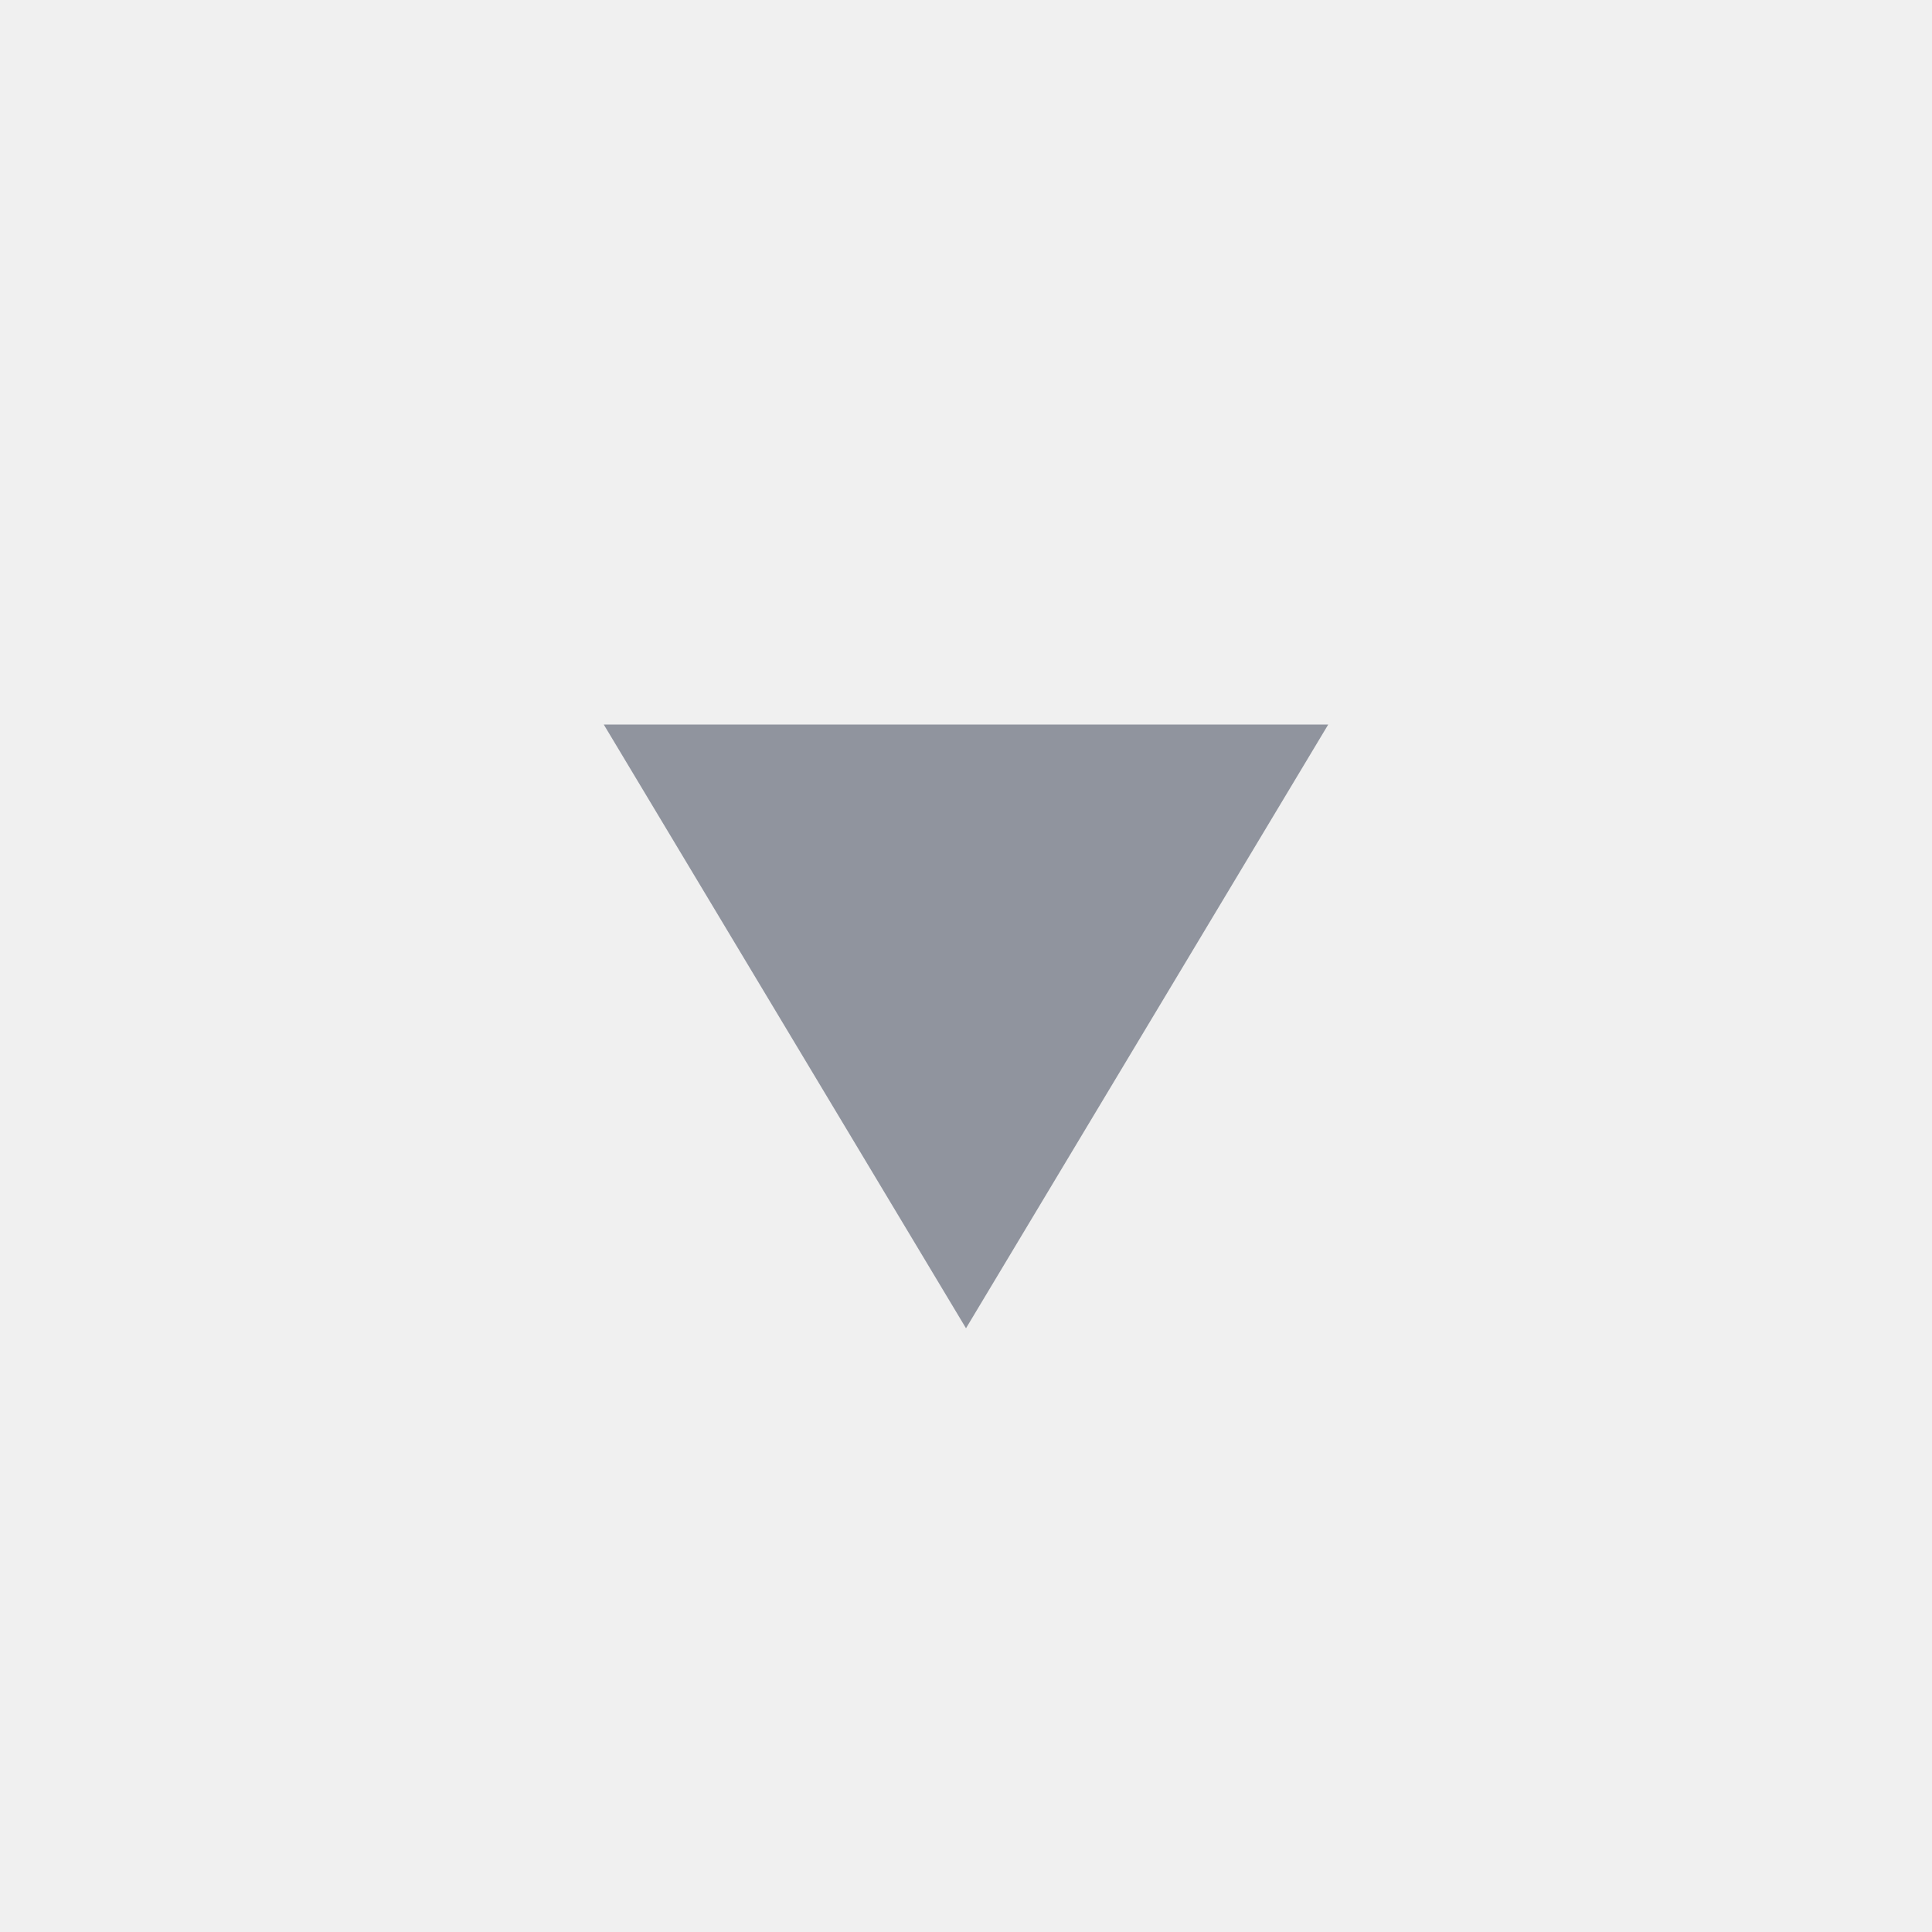
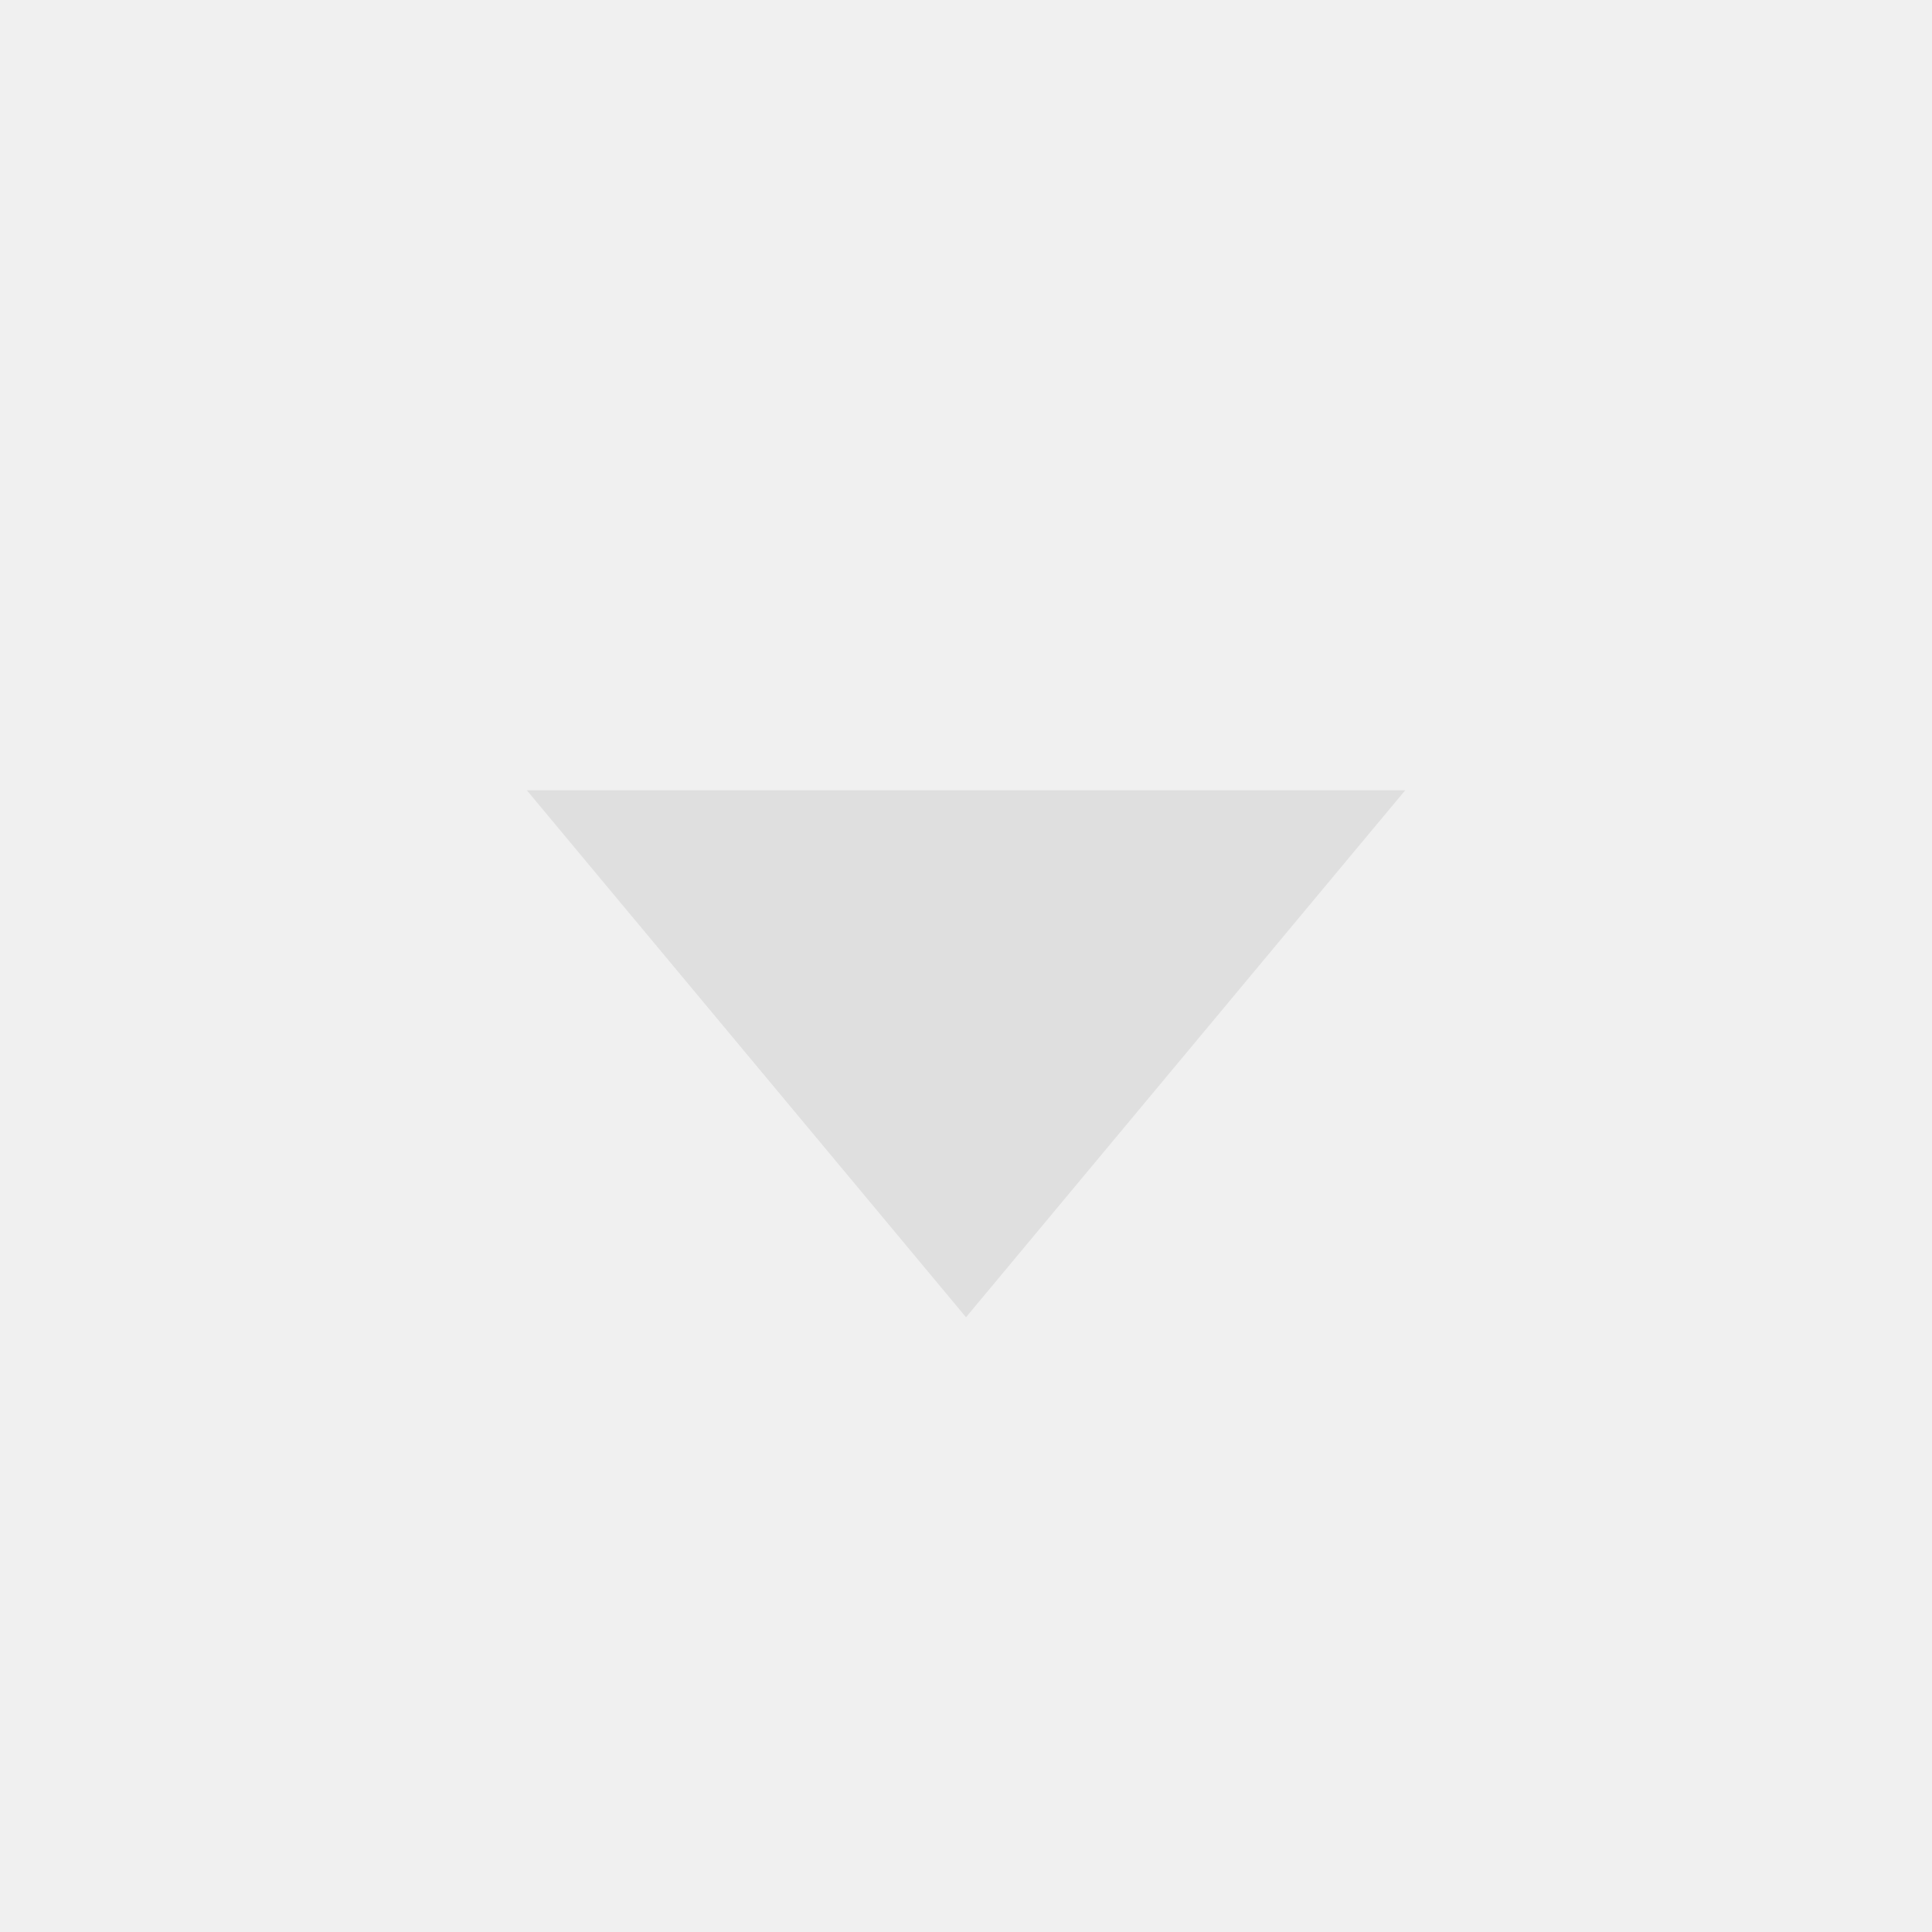
- <svg xmlns="http://www.w3.org/2000/svg" id="svg4306" style="enable-background:new" width="16" height="16" version="1.1">
-   <g id="active-center" transform="matrix(1,0,0,-1,0,16.00001)">
-     <g id="g4249">
-       <rect id="rect17883-32-6-9" style="display:inline;opacity:0.7;fill:none;fill-opacity:1;stroke:none;stroke-width:1;stroke-linecap:butt;stroke-linejoin:miter;stroke-miterlimit:4;stroke-dasharray:none;stroke-dashoffset:0;stroke-opacity:0" width="16" height="16" x="0" y="0" />
-       <path id="path4407" style="color:#000000;font-style:normal;font-variant:normal;font-weight:normal;font-stretch:normal;font-size:medium;line-height:normal;font-family:Sans;-inkscape-font-specification:Sans;text-indent:0;text-align:start;text-decoration:none;text-decoration-line:none;letter-spacing:normal;word-spacing:normal;text-transform:none;direction:ltr;block-progression:tb;writing-mode:lr-tb;baseline-shift:baseline;text-anchor:start;display:inline;overflow:visible;visibility:visible;opacity:1;fill:#90949e;fill-opacity:1;stroke:none;stroke-width:2;marker:none;enable-background:accumulate" d="M 5,10 11,10 8,5 Z" />
-     </g>
+ <svg xmlns="http://www.w3.org/2000/svg" id="svg4306" width="22" height="22" version="1.1" style="enable-background:new">
+   <g id="active-center" transform="matrix(1,0,0,-1,0,22)">
+     <rect id="rect4266" width="22" height="22" x="0" y="0" style="opacity:0.001;fill:#000000;fill-opacity:1;fill-rule:nonzero;stroke:none;stroke-width:2;stroke-linecap:round;stroke-linejoin:round;stroke-miterlimit:4;stroke-dasharray:none;stroke-opacity:1" />
+     <path id="path4167" d="m 12.149,4.029 2.887,5 2.887,5 H 12.149 6.375 L 9.262,9.029 Z" transform="matrix(0.8660254,0,0,0.6,0.4788495,4.582856)" style="opacity:1;fill:#dfdfdf;fill-opacity:1;fill-rule:evenodd;stroke:none;stroke-width:8;stroke-linecap:butt;stroke-linejoin:round;stroke-miterlimit:4;stroke-dasharray:none;stroke-opacity:1" />
  </g>
-   <g id="hover-center" transform="matrix(1,0,0,-1,-19,16.00001)">
-     <ellipse id="path4068-7-5-9-6-7-2-1-6-1" style="display:inline;opacity:1;fill:#fefefe;fill-opacity:1;stroke:none;stroke-width:0;stroke-linecap:butt;stroke-linejoin:miter;stroke-miterlimit:4;stroke-dasharray:none;stroke-dashoffset:0;stroke-opacity:1" cx="45" cy="8" rx="6" ry="6" />
-     <path id="path4068-7-5-9-6-7-2-5-23-4-3" style="display:inline;opacity:1;fill:#d4d5db;fill-opacity:1;stroke:none;stroke-width:0;stroke-linecap:butt;stroke-linejoin:miter;stroke-miterlimit:4;stroke-dasharray:none;stroke-dashoffset:0;stroke-opacity:1" d="m 45,1 a 7,7 0 0 0 -7,7 7,7 0 0 0 7,7 7,7 0 0 0 7,-7 7,7 0 0 0 -7,-7 z m 0,1 a 6,6 0 0 1 6,6 6,6 0 0 1 -6,6 6,6 0 0 1 -6,-6 6,6 0 0 1 6,-6 z" />
-     <g id="g4834-0-4-5" style="display:inline;opacity:1;fill:#c0e3ff;fill-opacity:1" transform="translate(37,1)">
-       <g id="layer12-45-6-2-7" style="display:inline;fill:#c0e3ff;fill-opacity:1" transform="translate(-81.0002,-967)">
-         <path id="rect9057-8-2-3" style="color:#000000;font-style:normal;font-variant:normal;font-weight:normal;font-stretch:normal;font-size:medium;line-height:normal;font-family:Sans;-inkscape-font-specification:Sans;text-indent:0;text-align:start;text-decoration:none;text-decoration-line:none;letter-spacing:normal;word-spacing:normal;text-transform:none;writing-mode:lr-tb;direction:ltr;baseline-shift:baseline;text-anchor:start;display:inline;overflow:visible;visibility:visible;opacity:1;fill:#7a7f8b;fill-opacity:1;stroke:none;stroke-width:2;marker:none;enable-background:accumulate" d="m 86,976 h 6 l -3,-5 z" />
-       </g>
-     </g>
-     <rect id="rect17883-11-4-0" style="display:inline;opacity:1;fill:none;fill-opacity:1;stroke:none;stroke-width:1;stroke-linecap:butt;stroke-linejoin:miter;stroke-miterlimit:4;stroke-dasharray:none;stroke-dashoffset:0;stroke-opacity:0" width="16" height="16" x="37" y="0" />
+   <g id="hover-center" transform="matrix(1,0,0,-1,0,22)">
+     <rect style="opacity:0.001;fill:#000000;fill-opacity:1;fill-rule:nonzero;stroke:none;stroke-width:2;stroke-linecap:round;stroke-linejoin:round;stroke-miterlimit:4;stroke-dasharray:none;stroke-opacity:1" id="rect4208" width="22" height="22" x="23" y="0" />
+     <circle style="opacity:0.08;fill:#ffffff;fill-opacity:1;fill-rule:nonzero;stroke:none;stroke-width:0;stroke-linecap:square;stroke-linejoin:round;stroke-miterlimit:4;stroke-dasharray:none;stroke-dashoffset:478.437;stroke-opacity:0.4" id="circle4212" cx="34" cy="11" r="11" />
+     <path style="opacity:1;fill:#dfdfdf;fill-opacity:1;fill-rule:evenodd;stroke:none;stroke-width:5.767;stroke-linecap:butt;stroke-linejoin:round;stroke-miterlimit:4;stroke-dasharray:none;stroke-opacity:1" id="path4171" d="M 34,7 36.5,10 39,13 H 34 29 l 2.5,-3 z" />
  </g>
-   <g id="pressed-center" transform="matrix(1,0,0,-1,-21,16.00001)">
-     <g id="g4490-3-6-1-4-1-6" style="display:inline;opacity:1" transform="translate(-1369,-247)">
-       <g id="g4092-0-7-2-0-0-94-2" style="display:inline" transform="translate(58)">
-         <circle id="path4068-7-3-0-3-6-8-3" style="fill:#2eb398;fill-opacity:1;stroke:none;stroke-width:0;stroke-linecap:butt;stroke-linejoin:miter;stroke-miterlimit:4;stroke-dasharray:none;stroke-dashoffset:0;stroke-opacity:1" cx="1376" cy="255" r="7" />
-       </g>
-     </g>
-     <rect id="rect17883-79-9-2-2" style="display:inline;opacity:1;fill:none;fill-opacity:1;stroke:none;stroke-width:1;stroke-linecap:butt;stroke-linejoin:miter;stroke-miterlimit:4;stroke-dasharray:none;stroke-dashoffset:0;stroke-opacity:0" width="16" height="16" x="57" y="0" />
-     <g id="g4437" style="display:inline;opacity:1;fill:#ffffff;fill-opacity:1" transform="translate(57,1)">
-       <g id="g4455" style="display:inline;fill:#ffffff;fill-opacity:1" transform="translate(-81.0002,-967)">
-         <path id="path4457" style="color:#000000;font-style:normal;font-variant:normal;font-weight:normal;font-stretch:normal;font-size:medium;line-height:normal;font-family:Sans;-inkscape-font-specification:Sans;text-indent:0;text-align:start;text-decoration:none;text-decoration-line:none;letter-spacing:normal;word-spacing:normal;text-transform:none;writing-mode:lr-tb;direction:ltr;baseline-shift:baseline;text-anchor:start;display:inline;overflow:visible;visibility:visible;opacity:1;fill:#ffffff;fill-opacity:1;stroke:none;stroke-width:2;marker:none;enable-background:accumulate" d="m 86,976 h 6 l -3,-5 z" />
-       </g>
-     </g>
+   <g id="pressed-center" transform="matrix(1,0,0,-1,0,22)">
+     <rect style="opacity:0.001;fill:#000000;fill-opacity:1;fill-rule:nonzero;stroke:none;stroke-width:2;stroke-linecap:round;stroke-linejoin:round;stroke-miterlimit:4;stroke-dasharray:none;stroke-opacity:1" id="rect4164" width="22" height="22" x="46" y="0" />
+     <circle style="opacity:0.19;fill:#ffffff;fill-opacity:1;fill-rule:nonzero;stroke:none;stroke-width:0;stroke-linecap:square;stroke-linejoin:round;stroke-miterlimit:4;stroke-dasharray:none;stroke-dashoffset:478.437;stroke-opacity:0.4" id="path4202" cx="57" cy="11" r="11" />
+     <path id="path4173" d="M 57,7 59.5,10 62,13 H 57 52 l 2.5,-3 z" style="opacity:1;fill:#dfdfdf;fill-opacity:1;fill-rule:evenodd;stroke:none;stroke-width:5.767;stroke-linecap:butt;stroke-linejoin:round;stroke-miterlimit:4;stroke-dasharray:none;stroke-opacity:1" />
  </g>
-   <g id="inactive-center" style="opacity:0.5" transform="matrix(1,0,0,-1,36,16.00001)">
-     <g id="inactive-center222">
-       <rect id="rect17883-39-3-46-6" style="display:inline;opacity:1;fill:none;fill-opacity:1;stroke:none;stroke-width:1;stroke-linecap:butt;stroke-linejoin:miter;stroke-miterlimit:4;stroke-dasharray:none;stroke-dashoffset:0;stroke-opacity:0" width="16" height="16" x="18" y="0" />
-     </g>
-     <path id="path4385" style="color:#000000;font-style:normal;font-variant:normal;font-weight:normal;font-stretch:normal;font-size:medium;line-height:normal;font-family:Sans;-inkscape-font-specification:Sans;text-indent:0;text-align:start;text-decoration:none;text-decoration-line:none;letter-spacing:normal;word-spacing:normal;text-transform:none;writing-mode:lr-tb;direction:ltr;baseline-shift:baseline;text-anchor:start;display:inline;overflow:visible;visibility:visible;opacity:1;fill:#90949e;fill-opacity:1;stroke:none;stroke-width:2;marker:none;enable-background:accumulate" d="m 23,10 h 6 L 26,5 Z" />
+   <g id="inactive-center" transform="matrix(1,0,0,-1,0,22)">
+     <rect style="opacity:0.001;fill:#000000;fill-opacity:1;fill-rule:nonzero;stroke:none;stroke-width:2;stroke-linecap:round;stroke-linejoin:round;stroke-miterlimit:4;stroke-dasharray:none;stroke-opacity:1" id="rect4179" width="22" height="22" x="69" y="0" />
+     <path style="opacity:0.3;fill:#dfdfdf;fill-opacity:1;fill-rule:evenodd;stroke:none;stroke-width:8;stroke-linecap:butt;stroke-linejoin:round;stroke-miterlimit:4;stroke-dasharray:none;stroke-opacity:1" id="path4181" d="m 12.149,4.029 2.887,5 2.887,5 H 12.149 6.375 L 9.262,9.029 Z" transform="matrix(0.8660254,0,0,0.6,69.47885,4.582856)" />
  </g>
-   <g id="deactivated-center" style="opacity:0.5" transform="matrix(1,0,0,-1,54,16.00001)">
-     <g id="g52">
-       <rect id="rect50" style="display:inline;opacity:1;fill:none;fill-opacity:1;stroke:none;stroke-width:1;stroke-linecap:butt;stroke-linejoin:miter;stroke-miterlimit:4;stroke-dasharray:none;stroke-dashoffset:0;stroke-opacity:0" width="16" height="16" x="18" y="0" />
-     </g>
-     <path id="path54" style="color:#000000;font-style:normal;font-variant:normal;font-weight:normal;font-stretch:normal;font-size:medium;line-height:normal;font-family:Sans;-inkscape-font-specification:Sans;text-indent:0;text-align:start;text-decoration:none;text-decoration-line:none;letter-spacing:normal;word-spacing:normal;text-transform:none;writing-mode:lr-tb;direction:ltr;baseline-shift:baseline;text-anchor:start;display:inline;overflow:visible;visibility:visible;opacity:1;fill:#90949e;fill-opacity:1;stroke:none;stroke-width:2;marker:none;enable-background:accumulate" d="m 23,10 h 6 L 26,5 Z" />
+   <g id="deactivated-center" transform="matrix(1,0,0,-1,0,22)">
+     <rect style="opacity:0.001;fill:#000000;fill-opacity:1;fill-rule:nonzero;stroke:none;stroke-width:2;stroke-linecap:round;stroke-linejoin:round;stroke-miterlimit:4;stroke-dasharray:none;stroke-opacity:1" id="rect4183" width="22" height="22" x="92" y="0" />
+     <path style="opacity:0.3;fill:#dfdfdf;fill-opacity:1;fill-rule:evenodd;stroke:none;stroke-width:8;stroke-linecap:butt;stroke-linejoin:round;stroke-miterlimit:4;stroke-dasharray:none;stroke-opacity:1" id="path4185" d="m 12.149,4.029 2.887,5 2.887,5 H 12.149 6.375 L 9.262,9.029 Z" transform="matrix(0.8660254,0,0,0.6,92.47885,4.582856)" />
  </g>
</svg>
